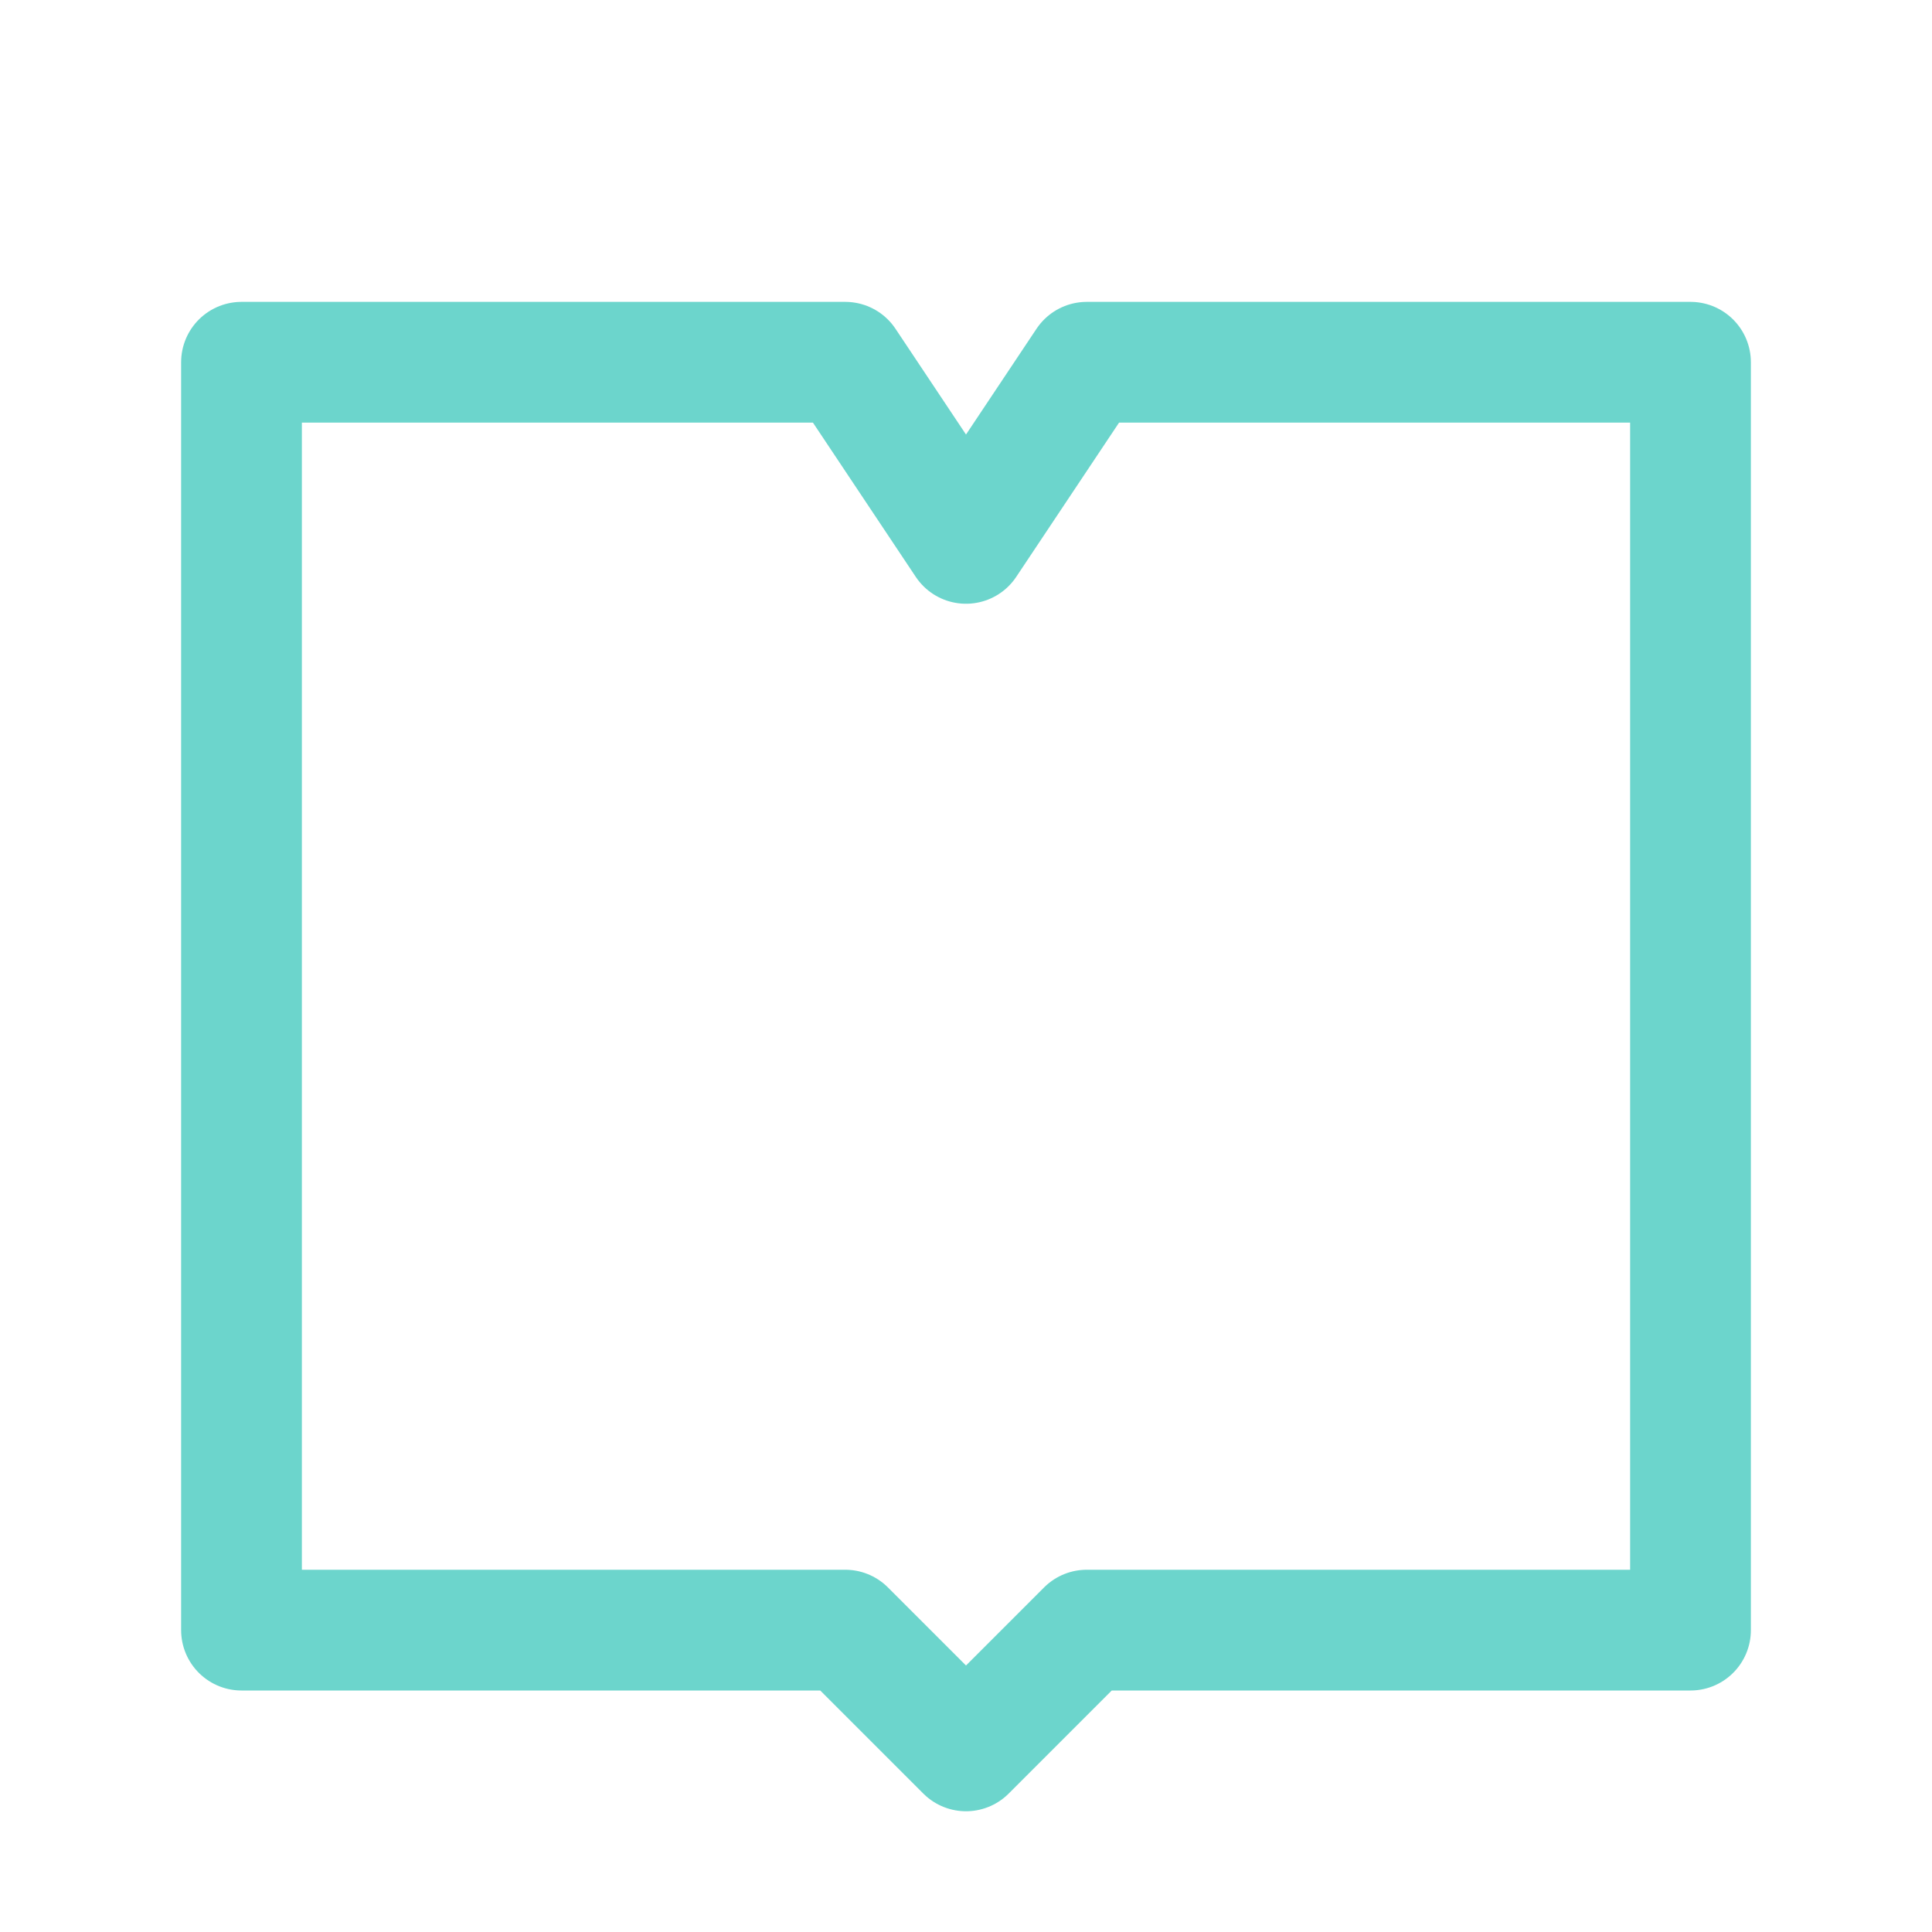
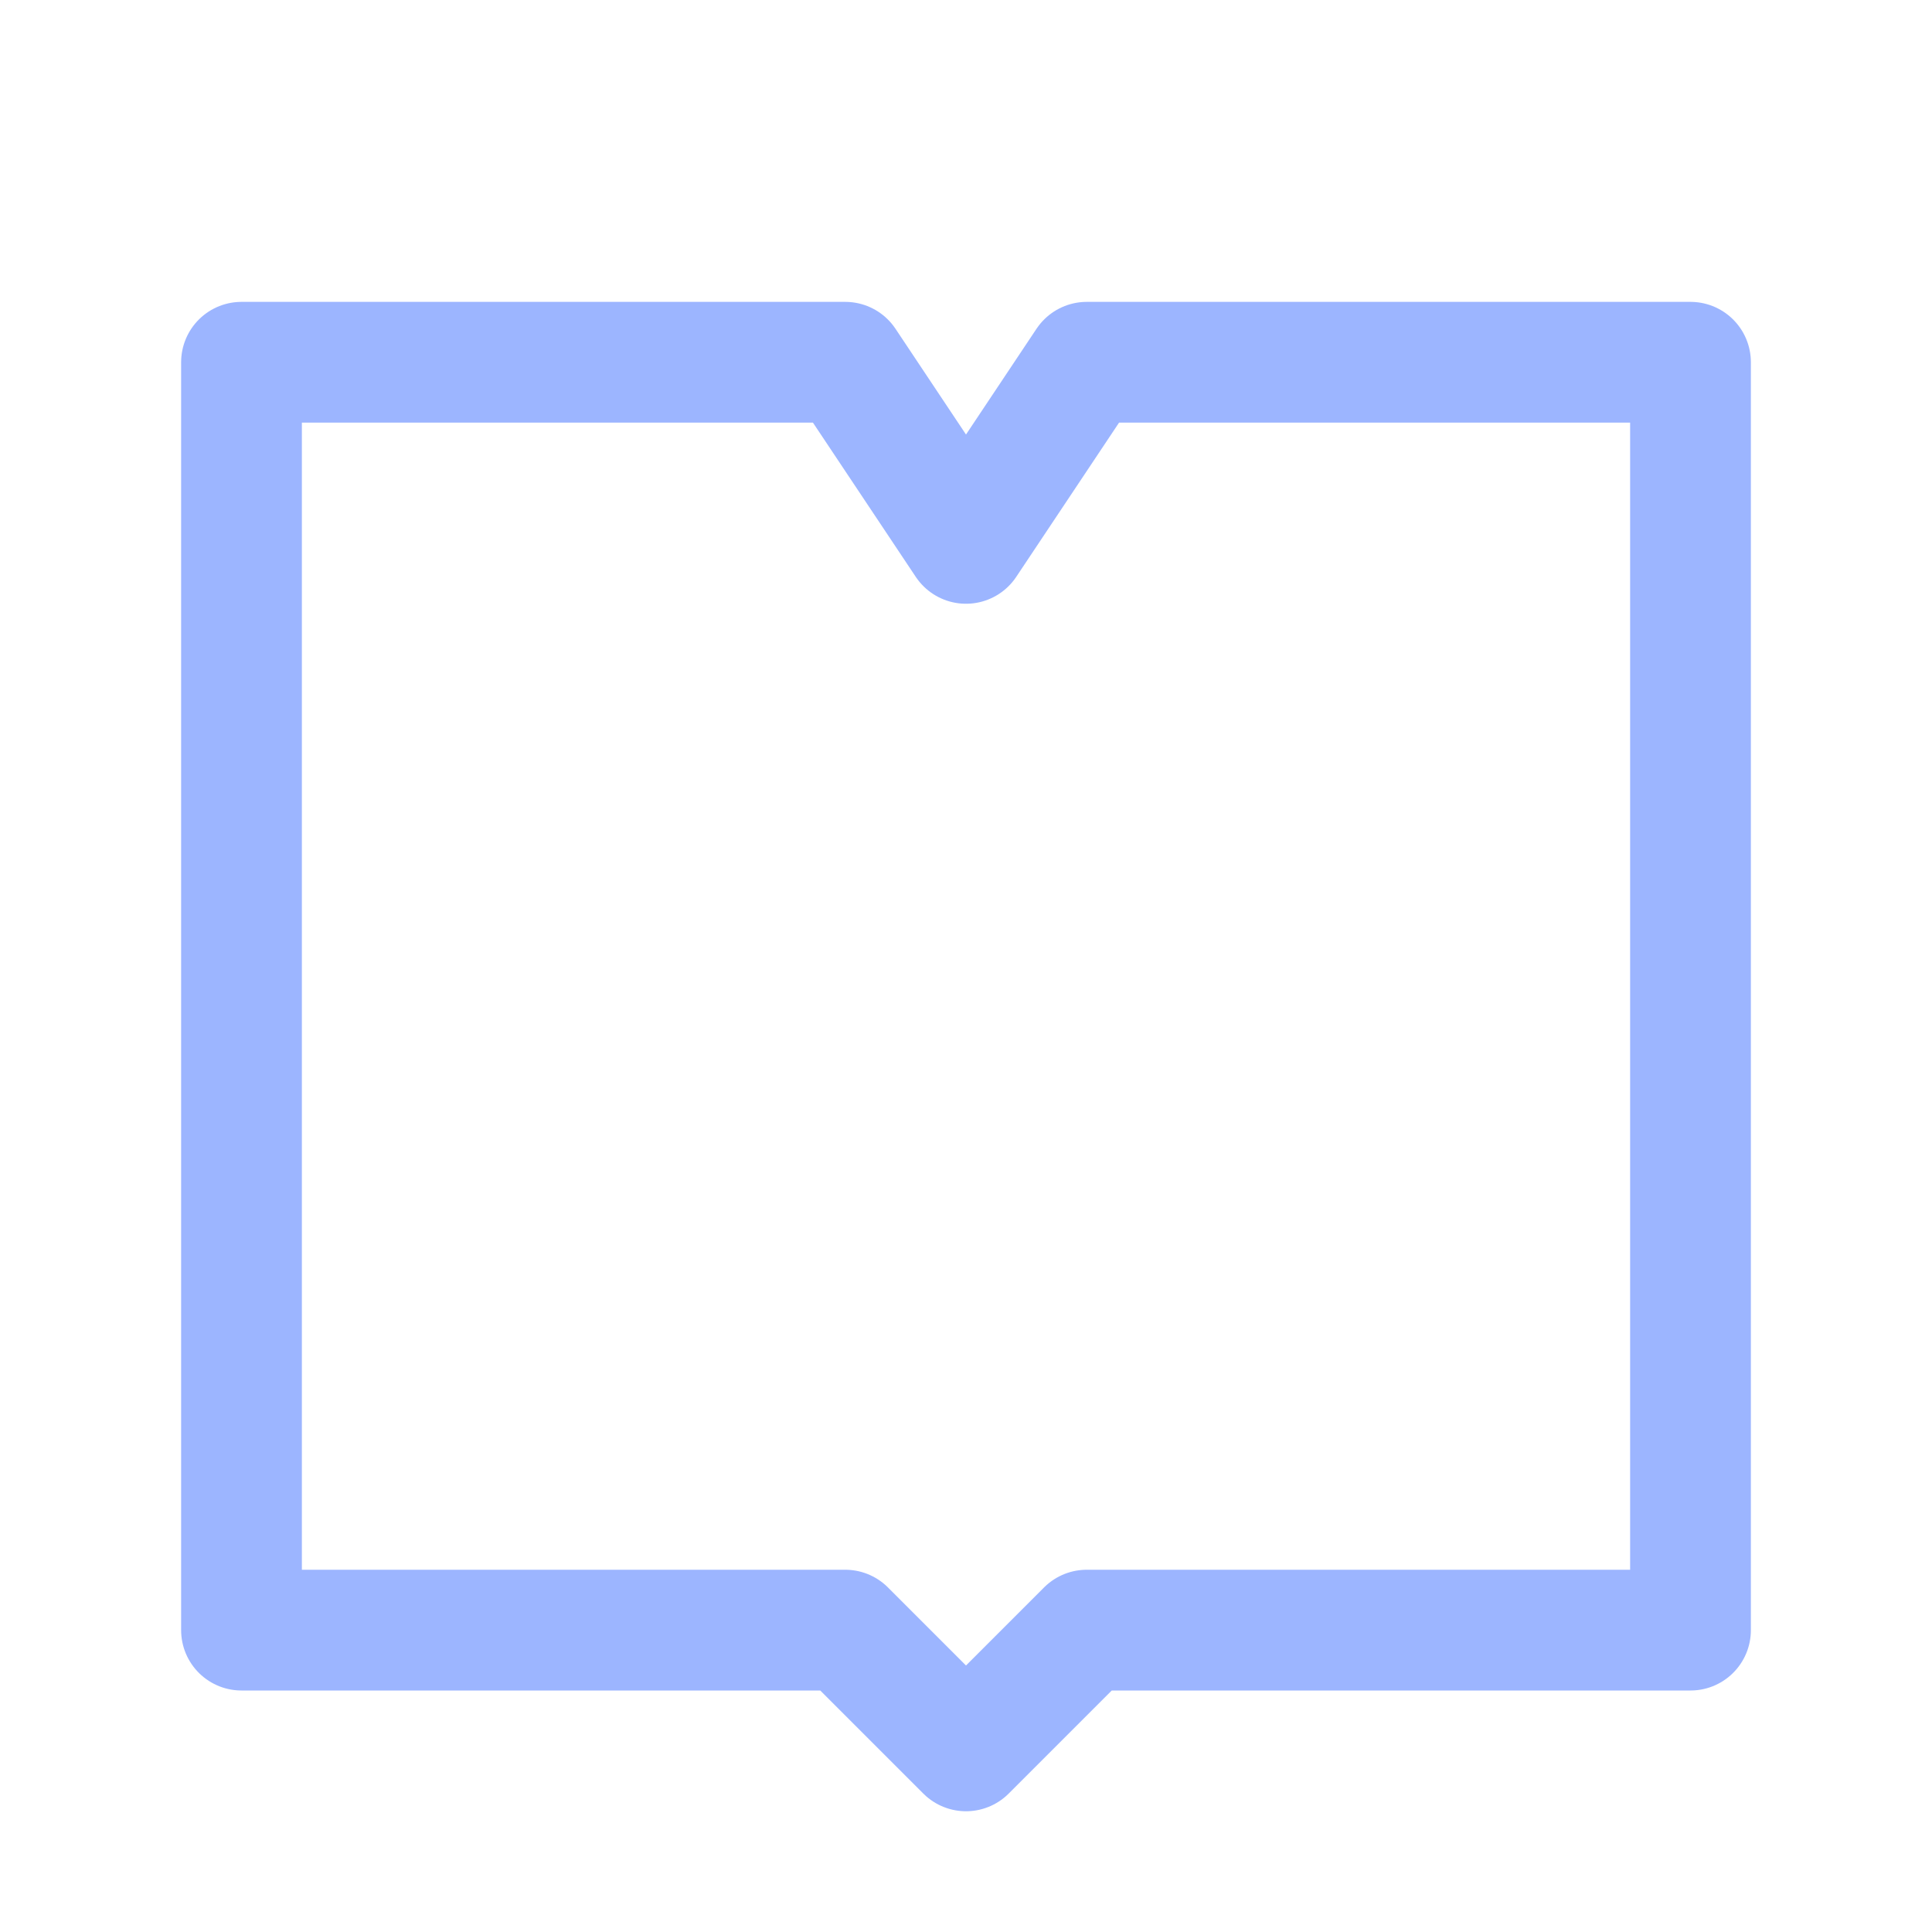
<svg xmlns="http://www.w3.org/2000/svg" width="32" height="32" viewBox="0 0 32 32">
-   <path d="M4 6h10l2 3 2-3h10v21H18l-2 2-2-2H4z" fill="none" stroke="#6cd5cc" stroke-width="2" stroke-linejoin="round" />
+   <path d="M4 6h10l2 3 2-3h10v21H18l-2 2-2-2H4z" fill="none" stroke="#9cb5ff" stroke-width="2" stroke-linejoin="round" />
</svg>
